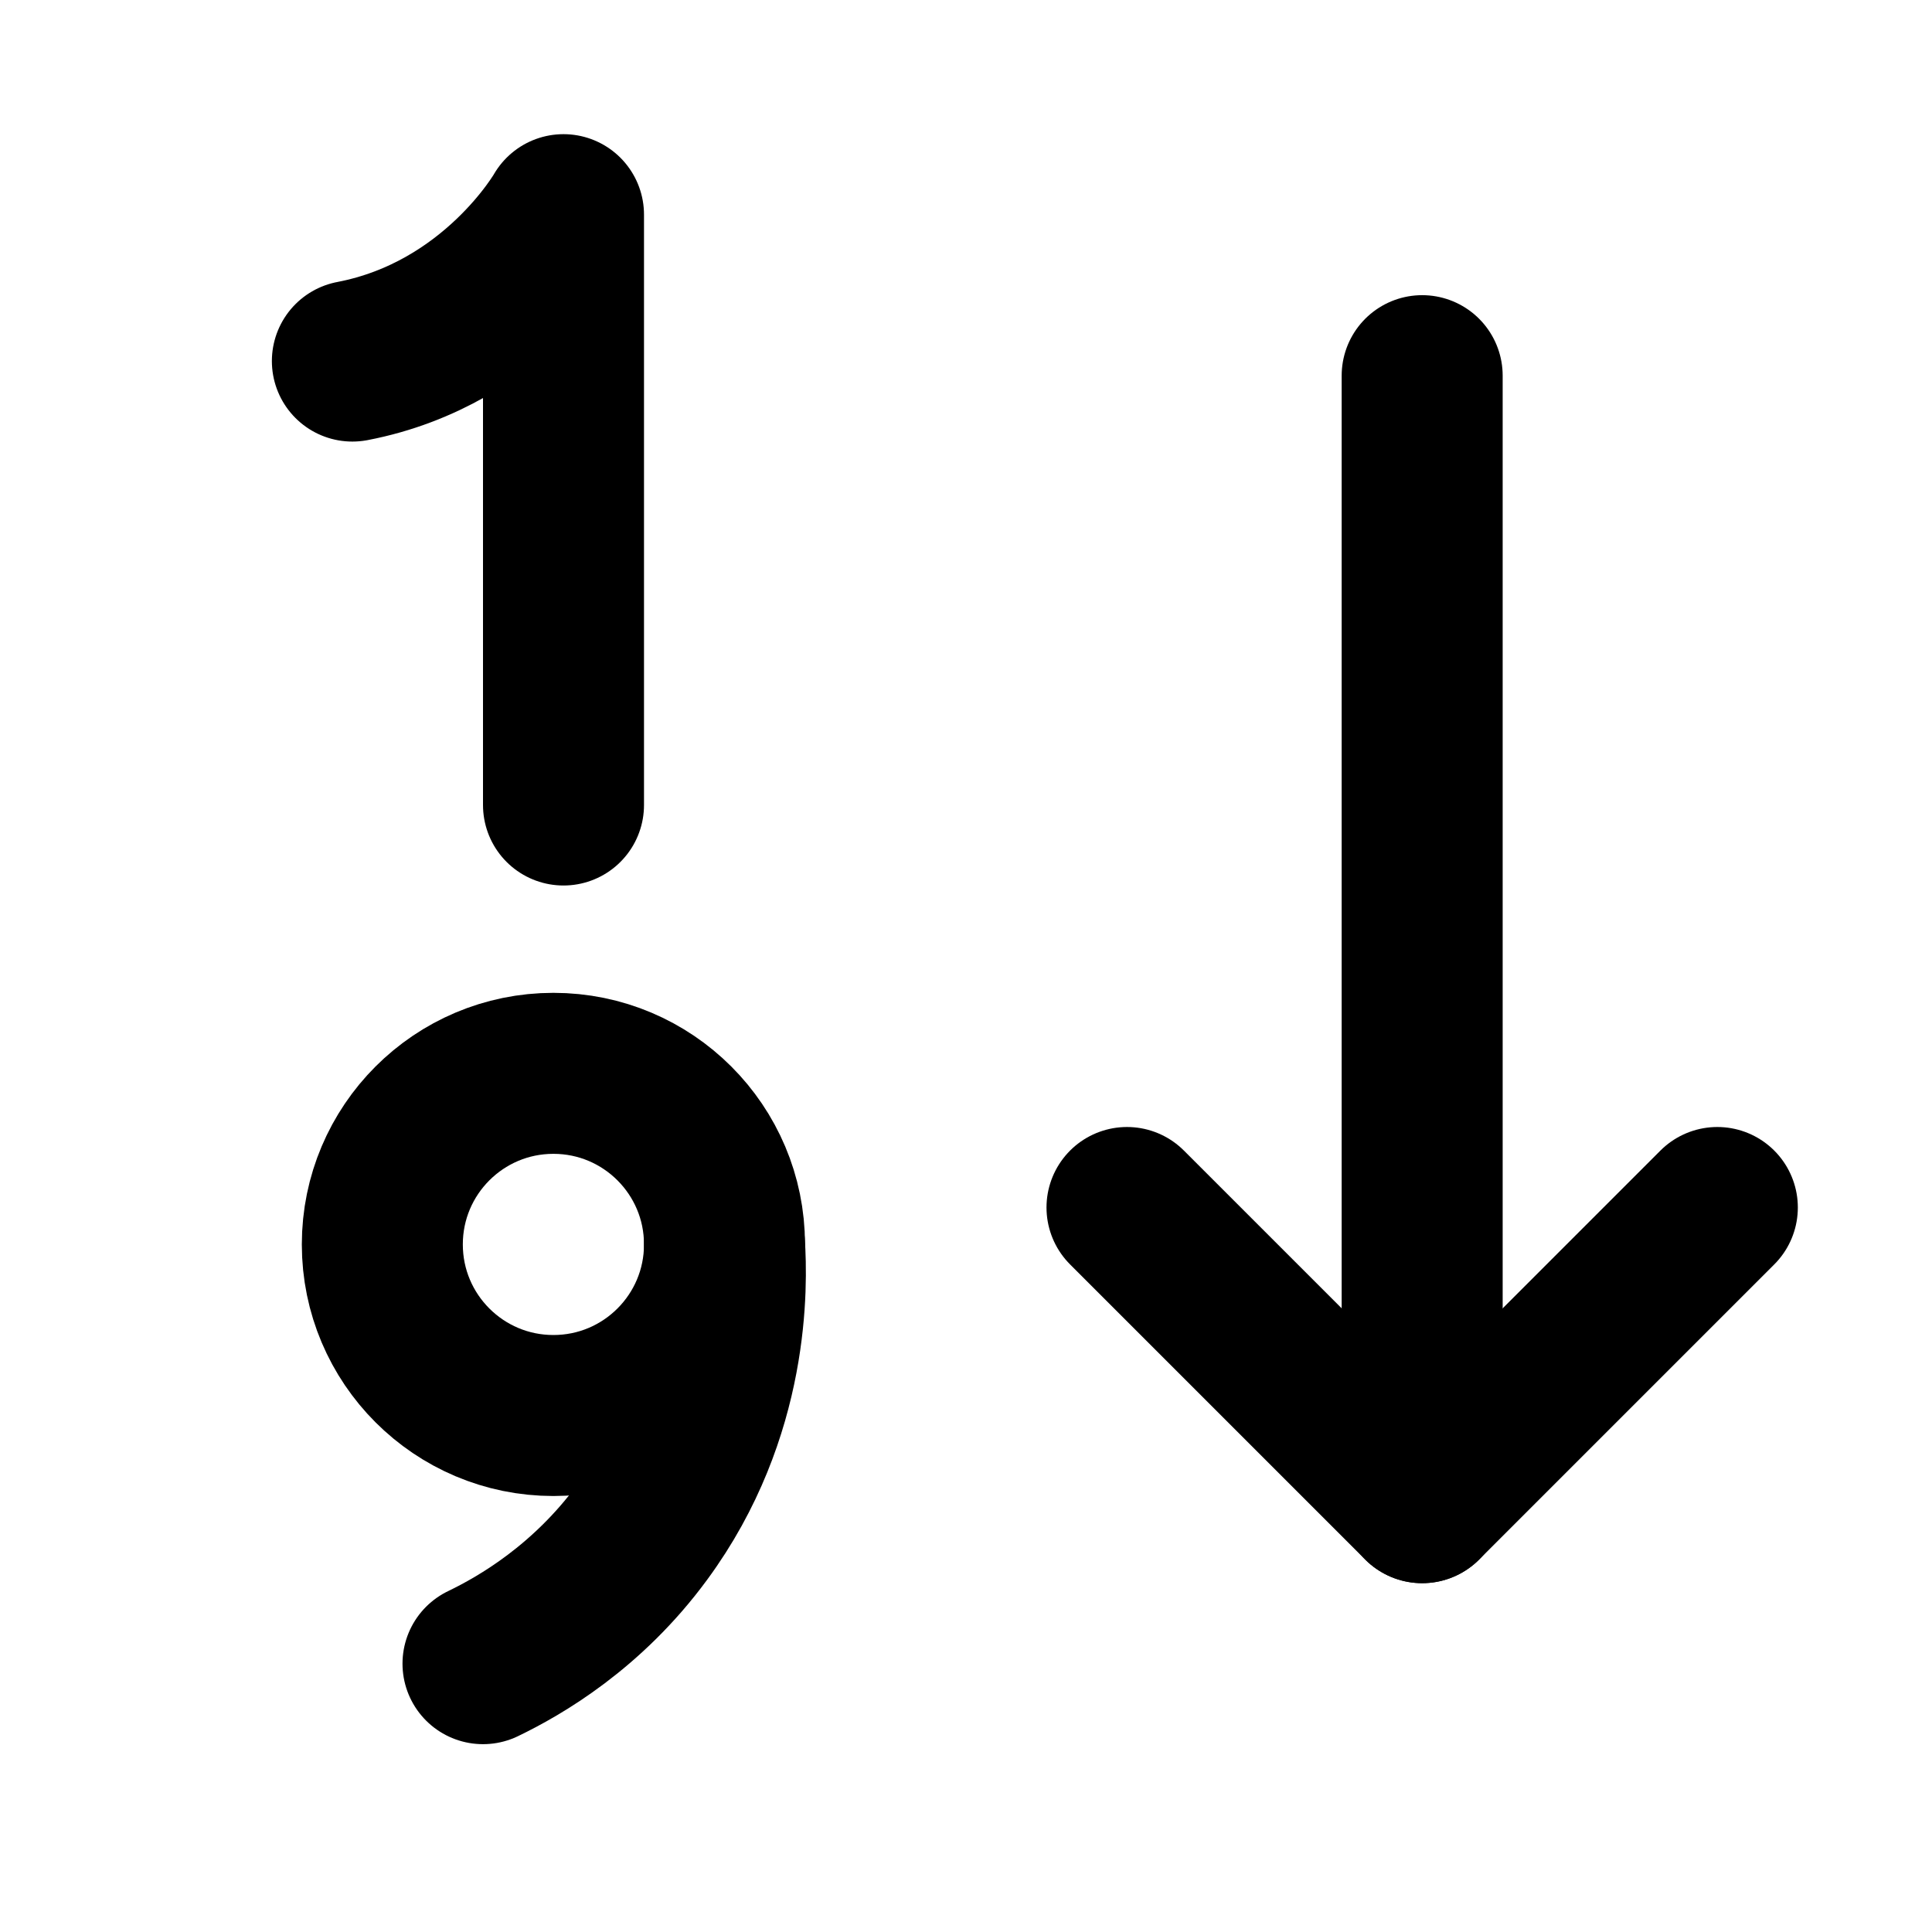
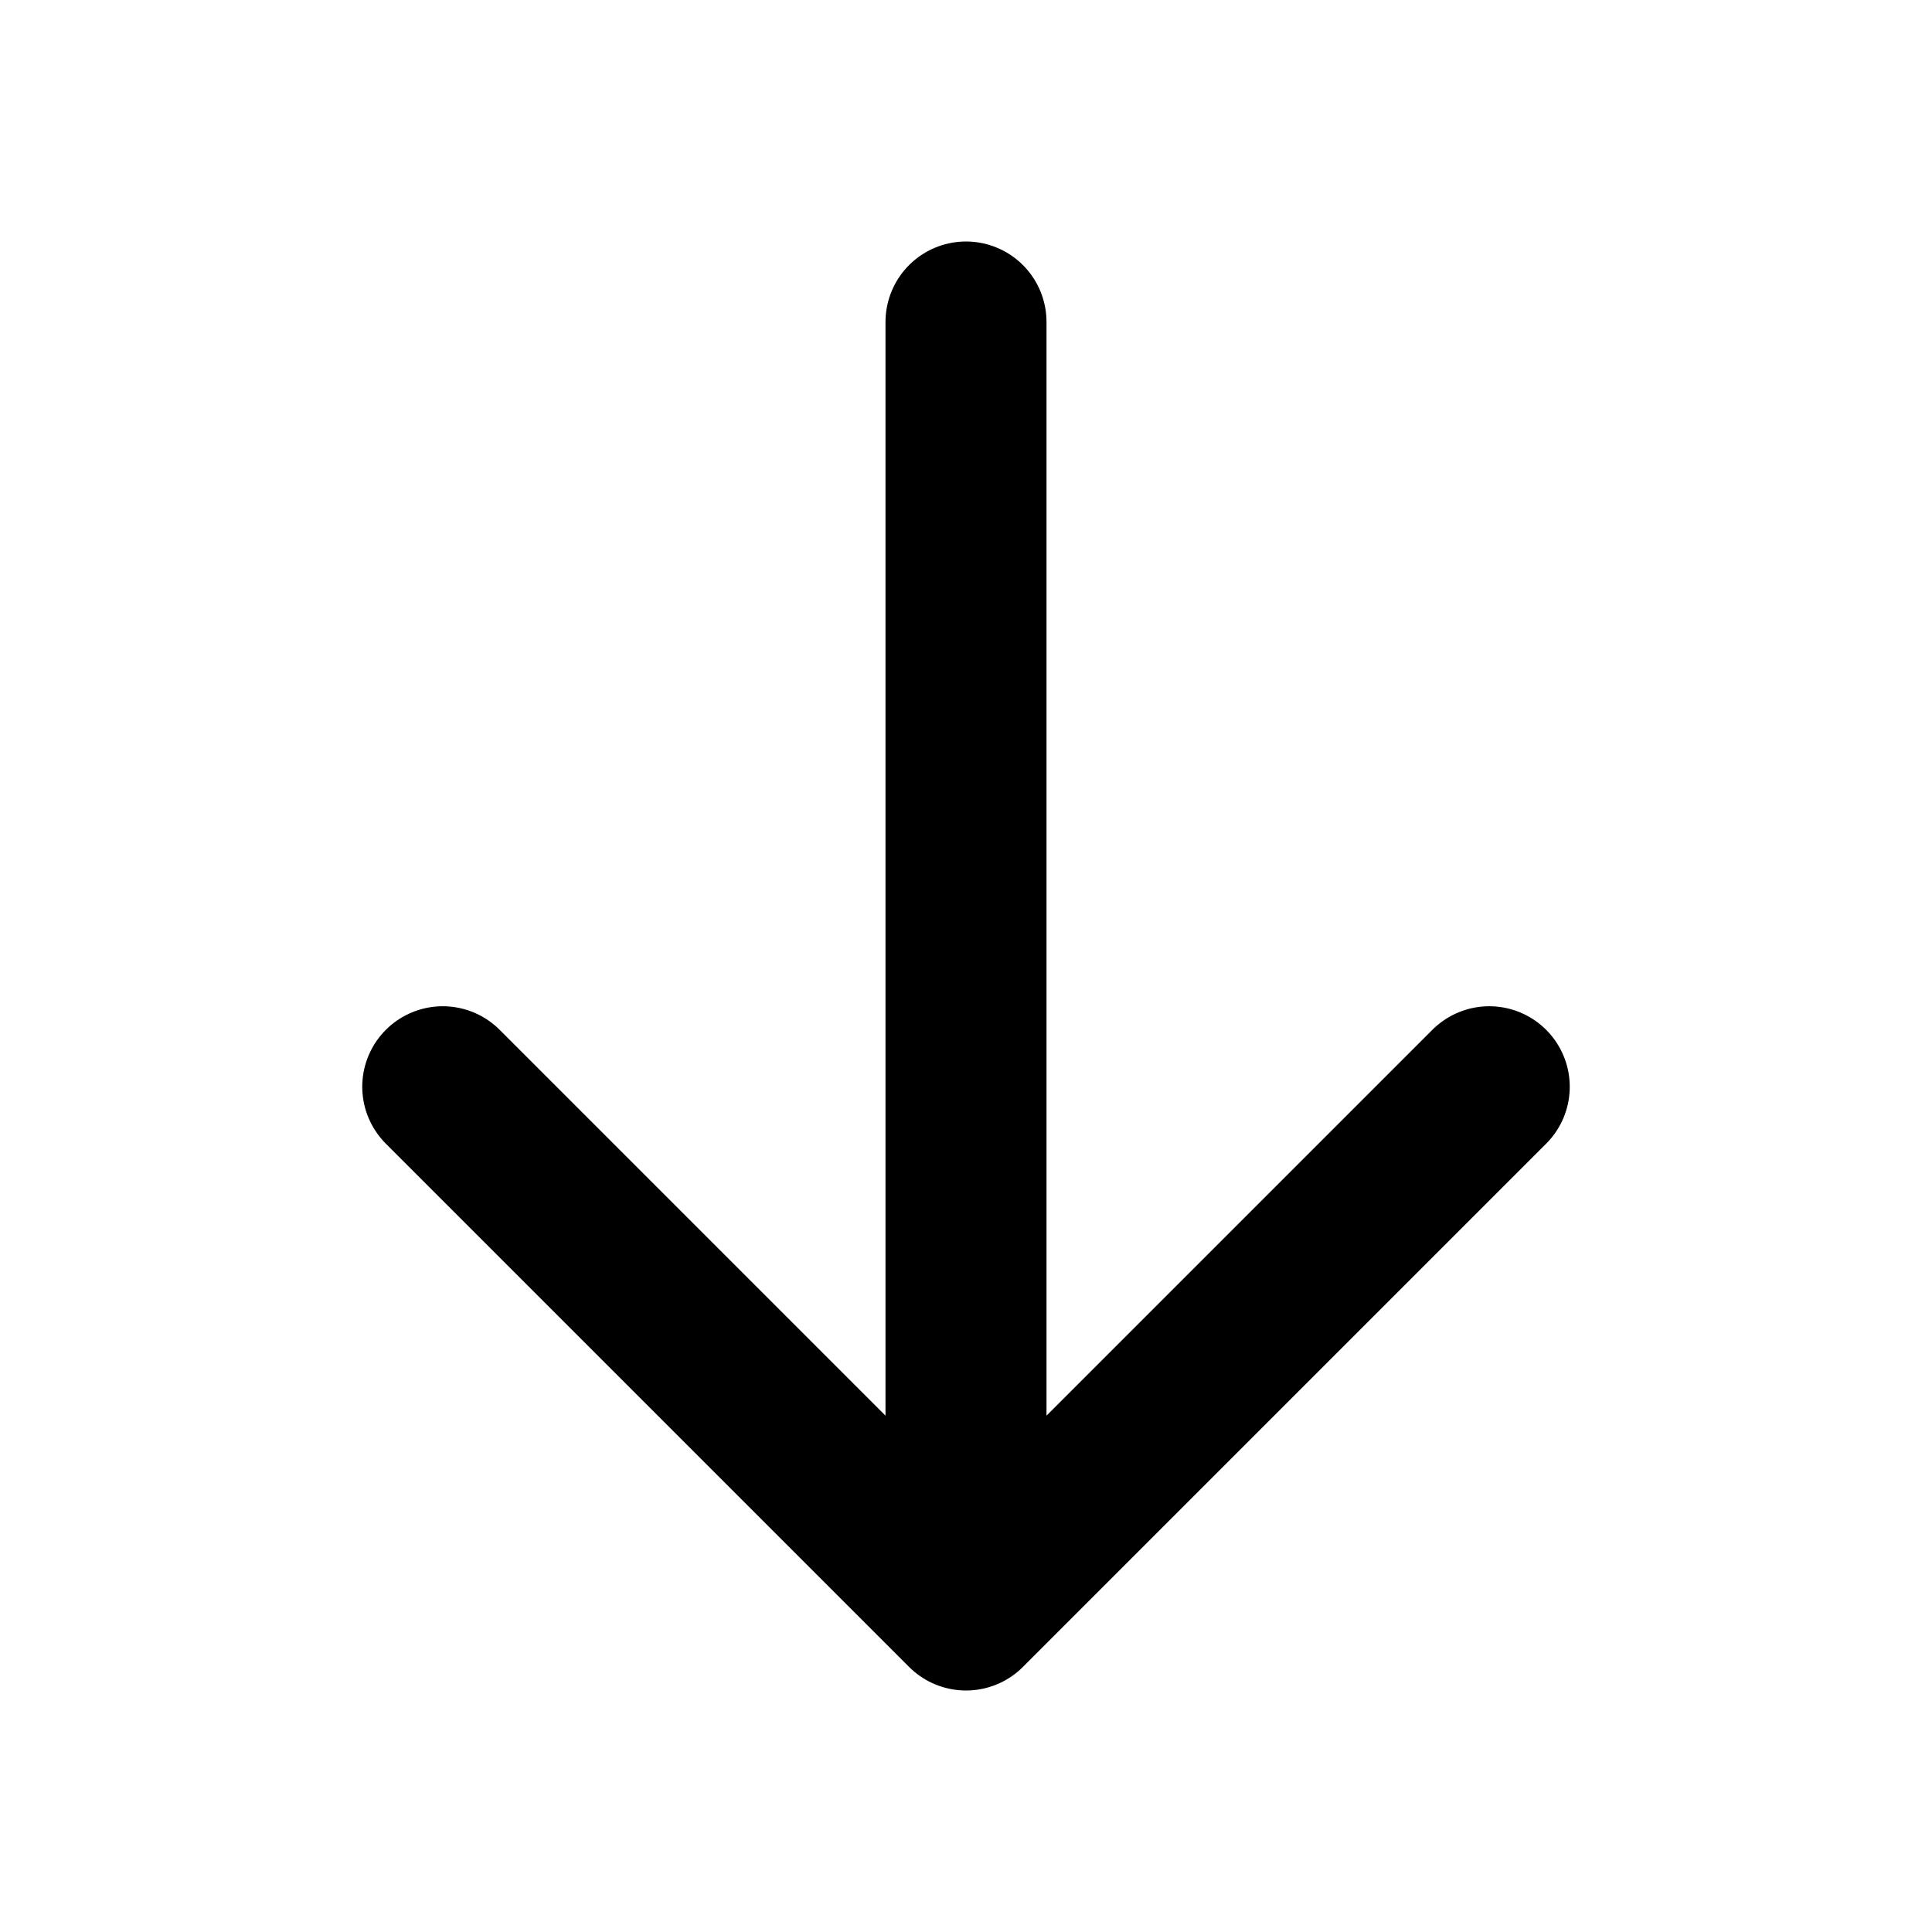
- <svg xmlns="http://www.w3.org/2000/svg" width="18" height="18" view-box="0 0 18 18" fill="none">
-   <polyline points="16 11.25 13.25 14 10.5 11.25" fill="none" stroke="currentColor" stroke-linecap="round" stroke-linejoin="round" stroke-width="1.5" />
-   <line x1="13.25" y1="14" x2="13.25" y2="3.5" fill="none" stroke="currentColor" stroke-linecap="round" stroke-linejoin="round" stroke-width="1.5" />
-   <path d="M5.25,7.5V2s-.63,1.108-1.967,1.364" fill="none" stroke="currentColor" stroke-linecap="round" stroke-linejoin="round" stroke-width="1.5" />
-   <circle cx="5.156" cy="11.594" r="1.594" fill="none" stroke="currentColor" stroke-linecap="round" stroke-linejoin="round" stroke-width="1.5" />
-   <path d="M4.5,15.5c.351-.169,.973-.53,1.484-1.226,.82-1.114,.789-2.316,.766-2.681" fill="none" stroke="currentColor" stroke-linecap="round" stroke-linejoin="round" stroke-width="1.5" />
+ <svg xmlns="http://www.w3.org/2000/svg" width="24" height="24" viewBox="0 0 24 24" fill="none" stroke="currentColor" stroke-width="2" stroke-linecap="round" stroke-linejoin="round">
+   <path d="M12 4v16M5.5 13.5 12 20l6.5-6.5" />
</svg>
